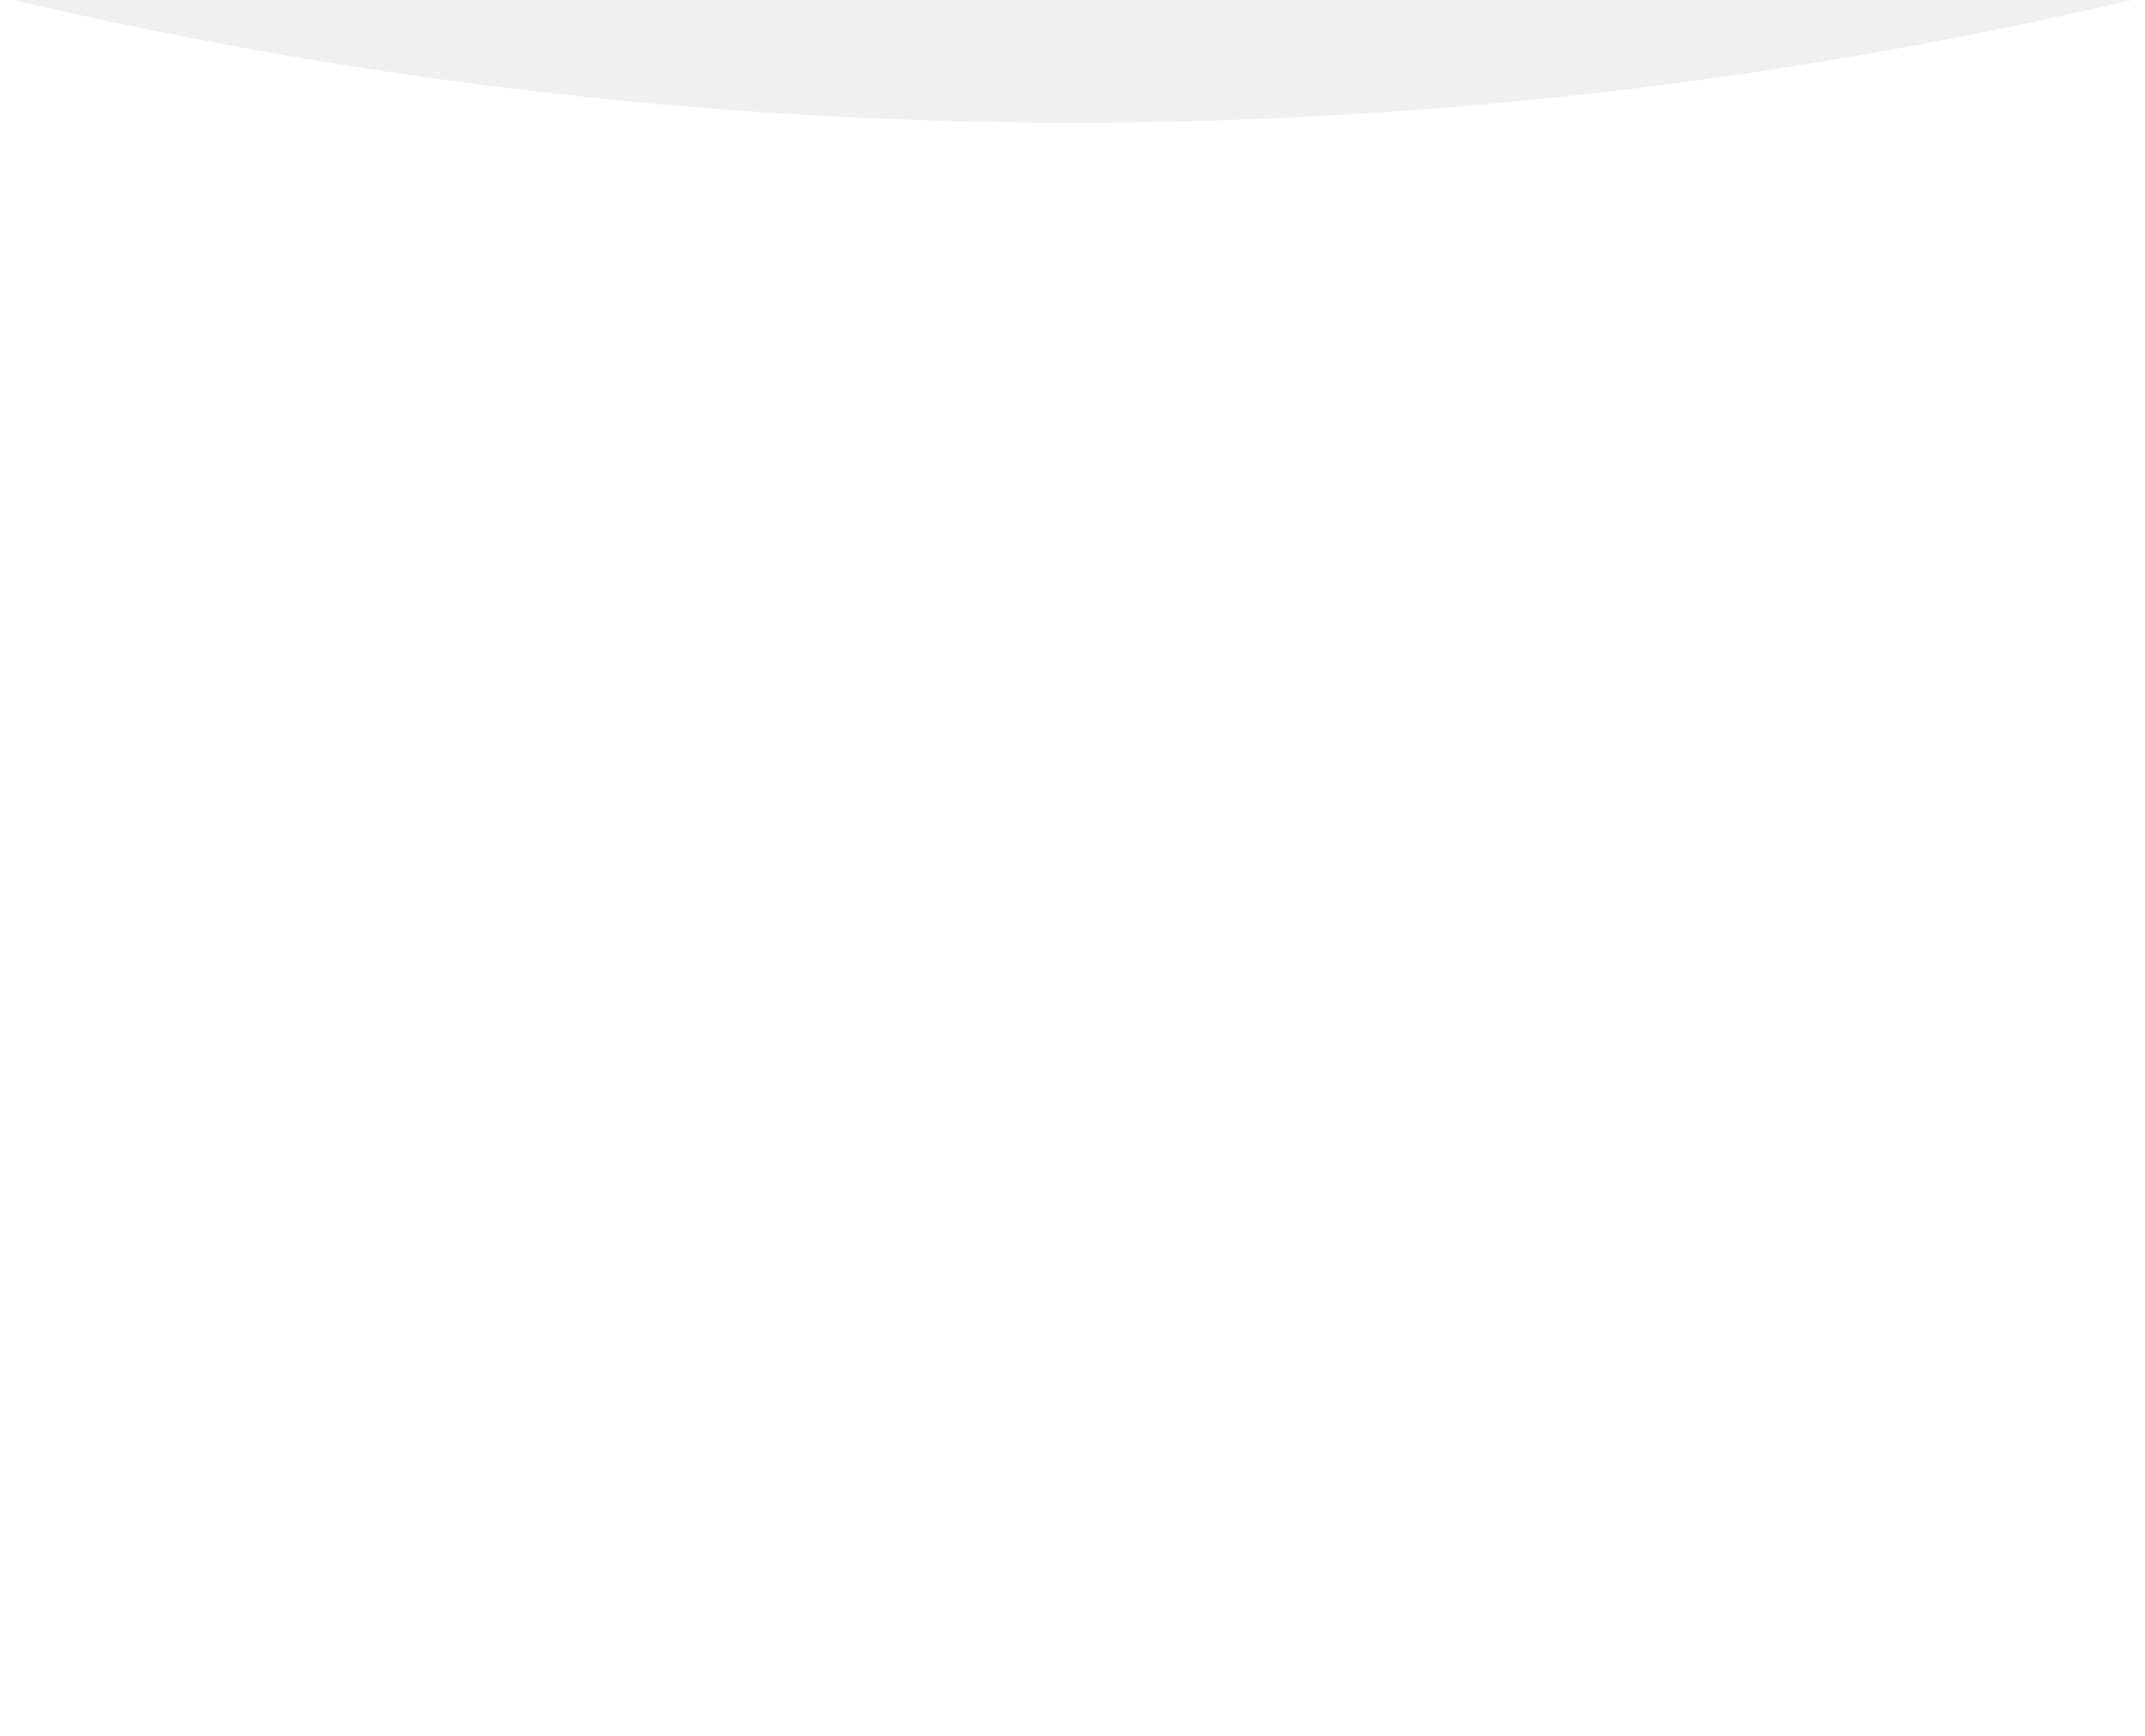
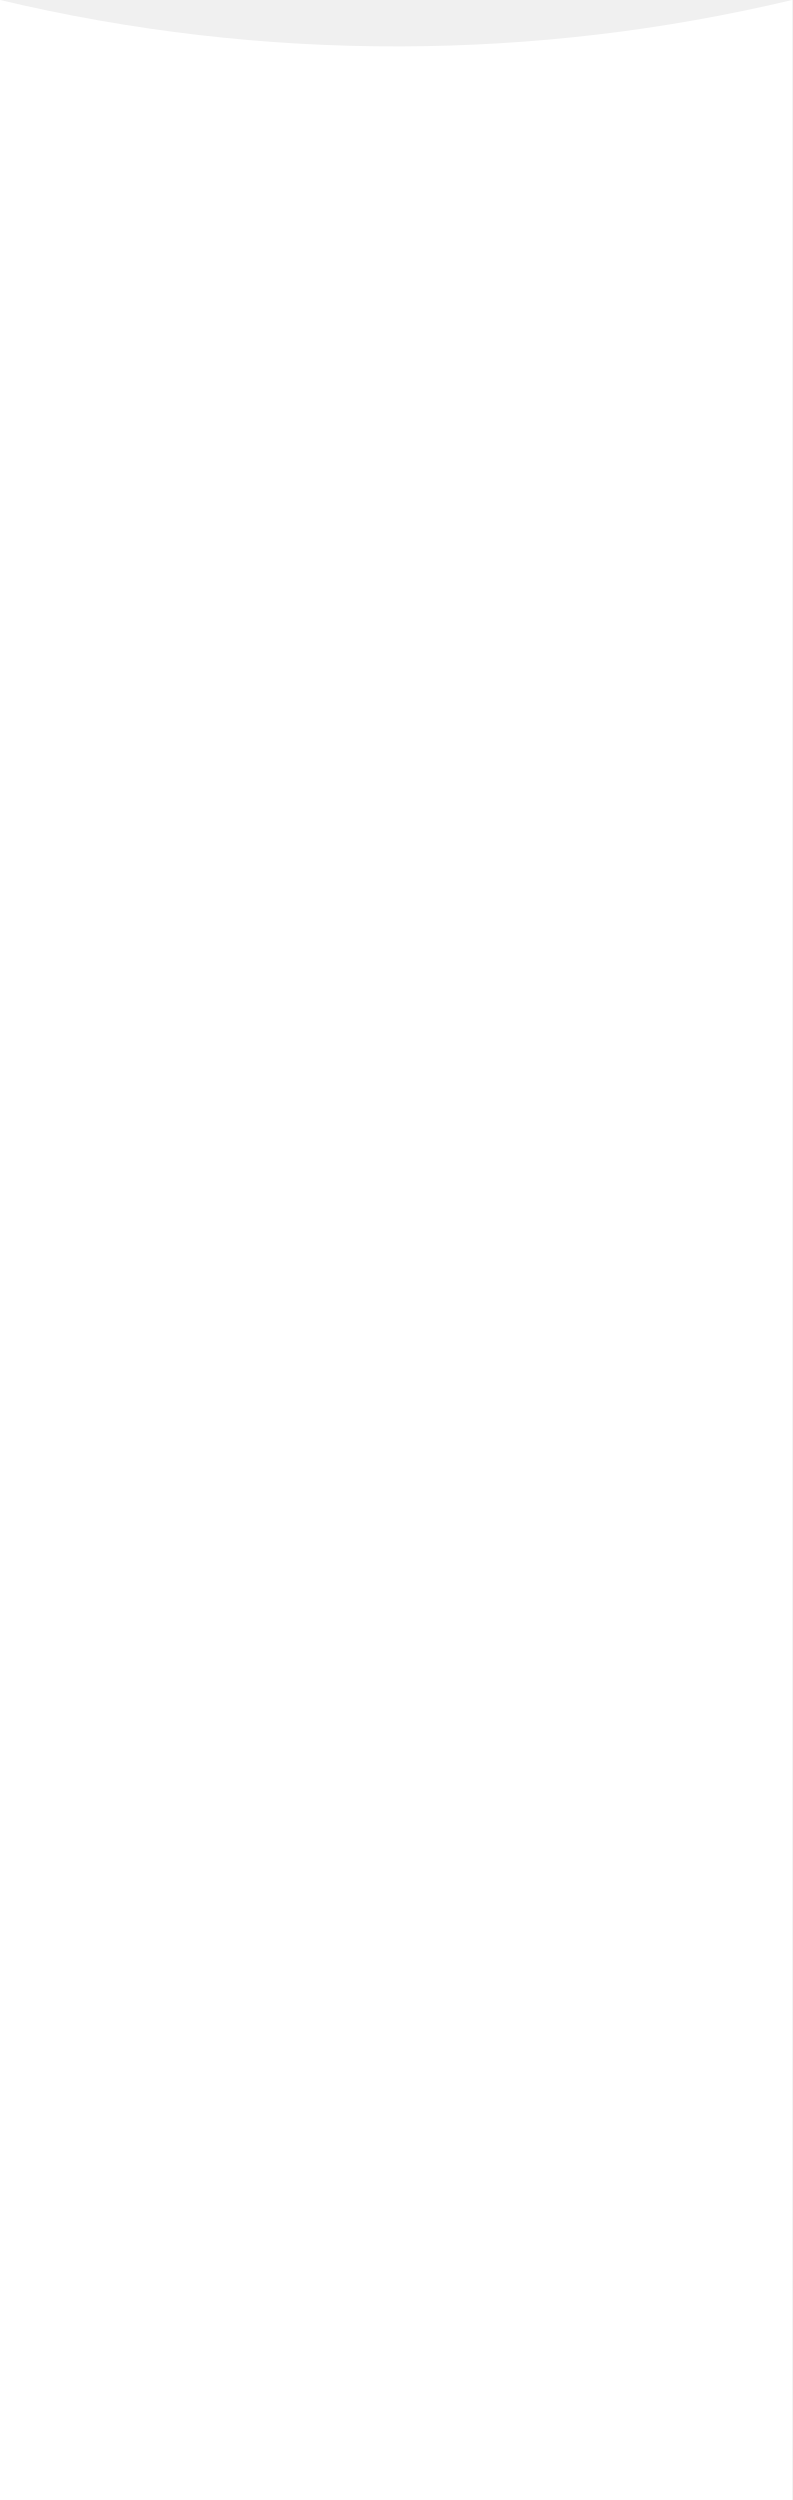
- <svg xmlns="http://www.w3.org/2000/svg" version="1.1" id="Layer_1" x="0px" y="0px" viewBox="0 0 358.5 290" style="enable-background:new 0 0 358.5 290;" xml:space="preserve">
-   <style type="text/css">
- 	.st0{fill:#FFFFFF;stroke:#FFFFFF;stroke-miterlimit:10;}
- </style>
-   <path class="st0" d="M358.5,0c-46,10.9-106.2,20.8-177,21C108.7,21.2,46.8,11.1,0,0c0,96.7,0,193.3,0,290h358.5V0z" />
+ <svg xmlns="http://www.w3.org/2000/svg" id="Layer_1" data-name="Layer 1" viewBox="0 0 358.5 1131.4">
+   <defs>
+     <style>.cls-1{fill:#fff;}</style>
+   </defs>
+   <path class="cls-1" d="M359,7.66a774.36,774.36,0,0,1-177,21A774.39,774.39,0,0,1,.5,7.66v1131.4H359Z" transform="translate(-0.5 -7.66)" />
</svg>
